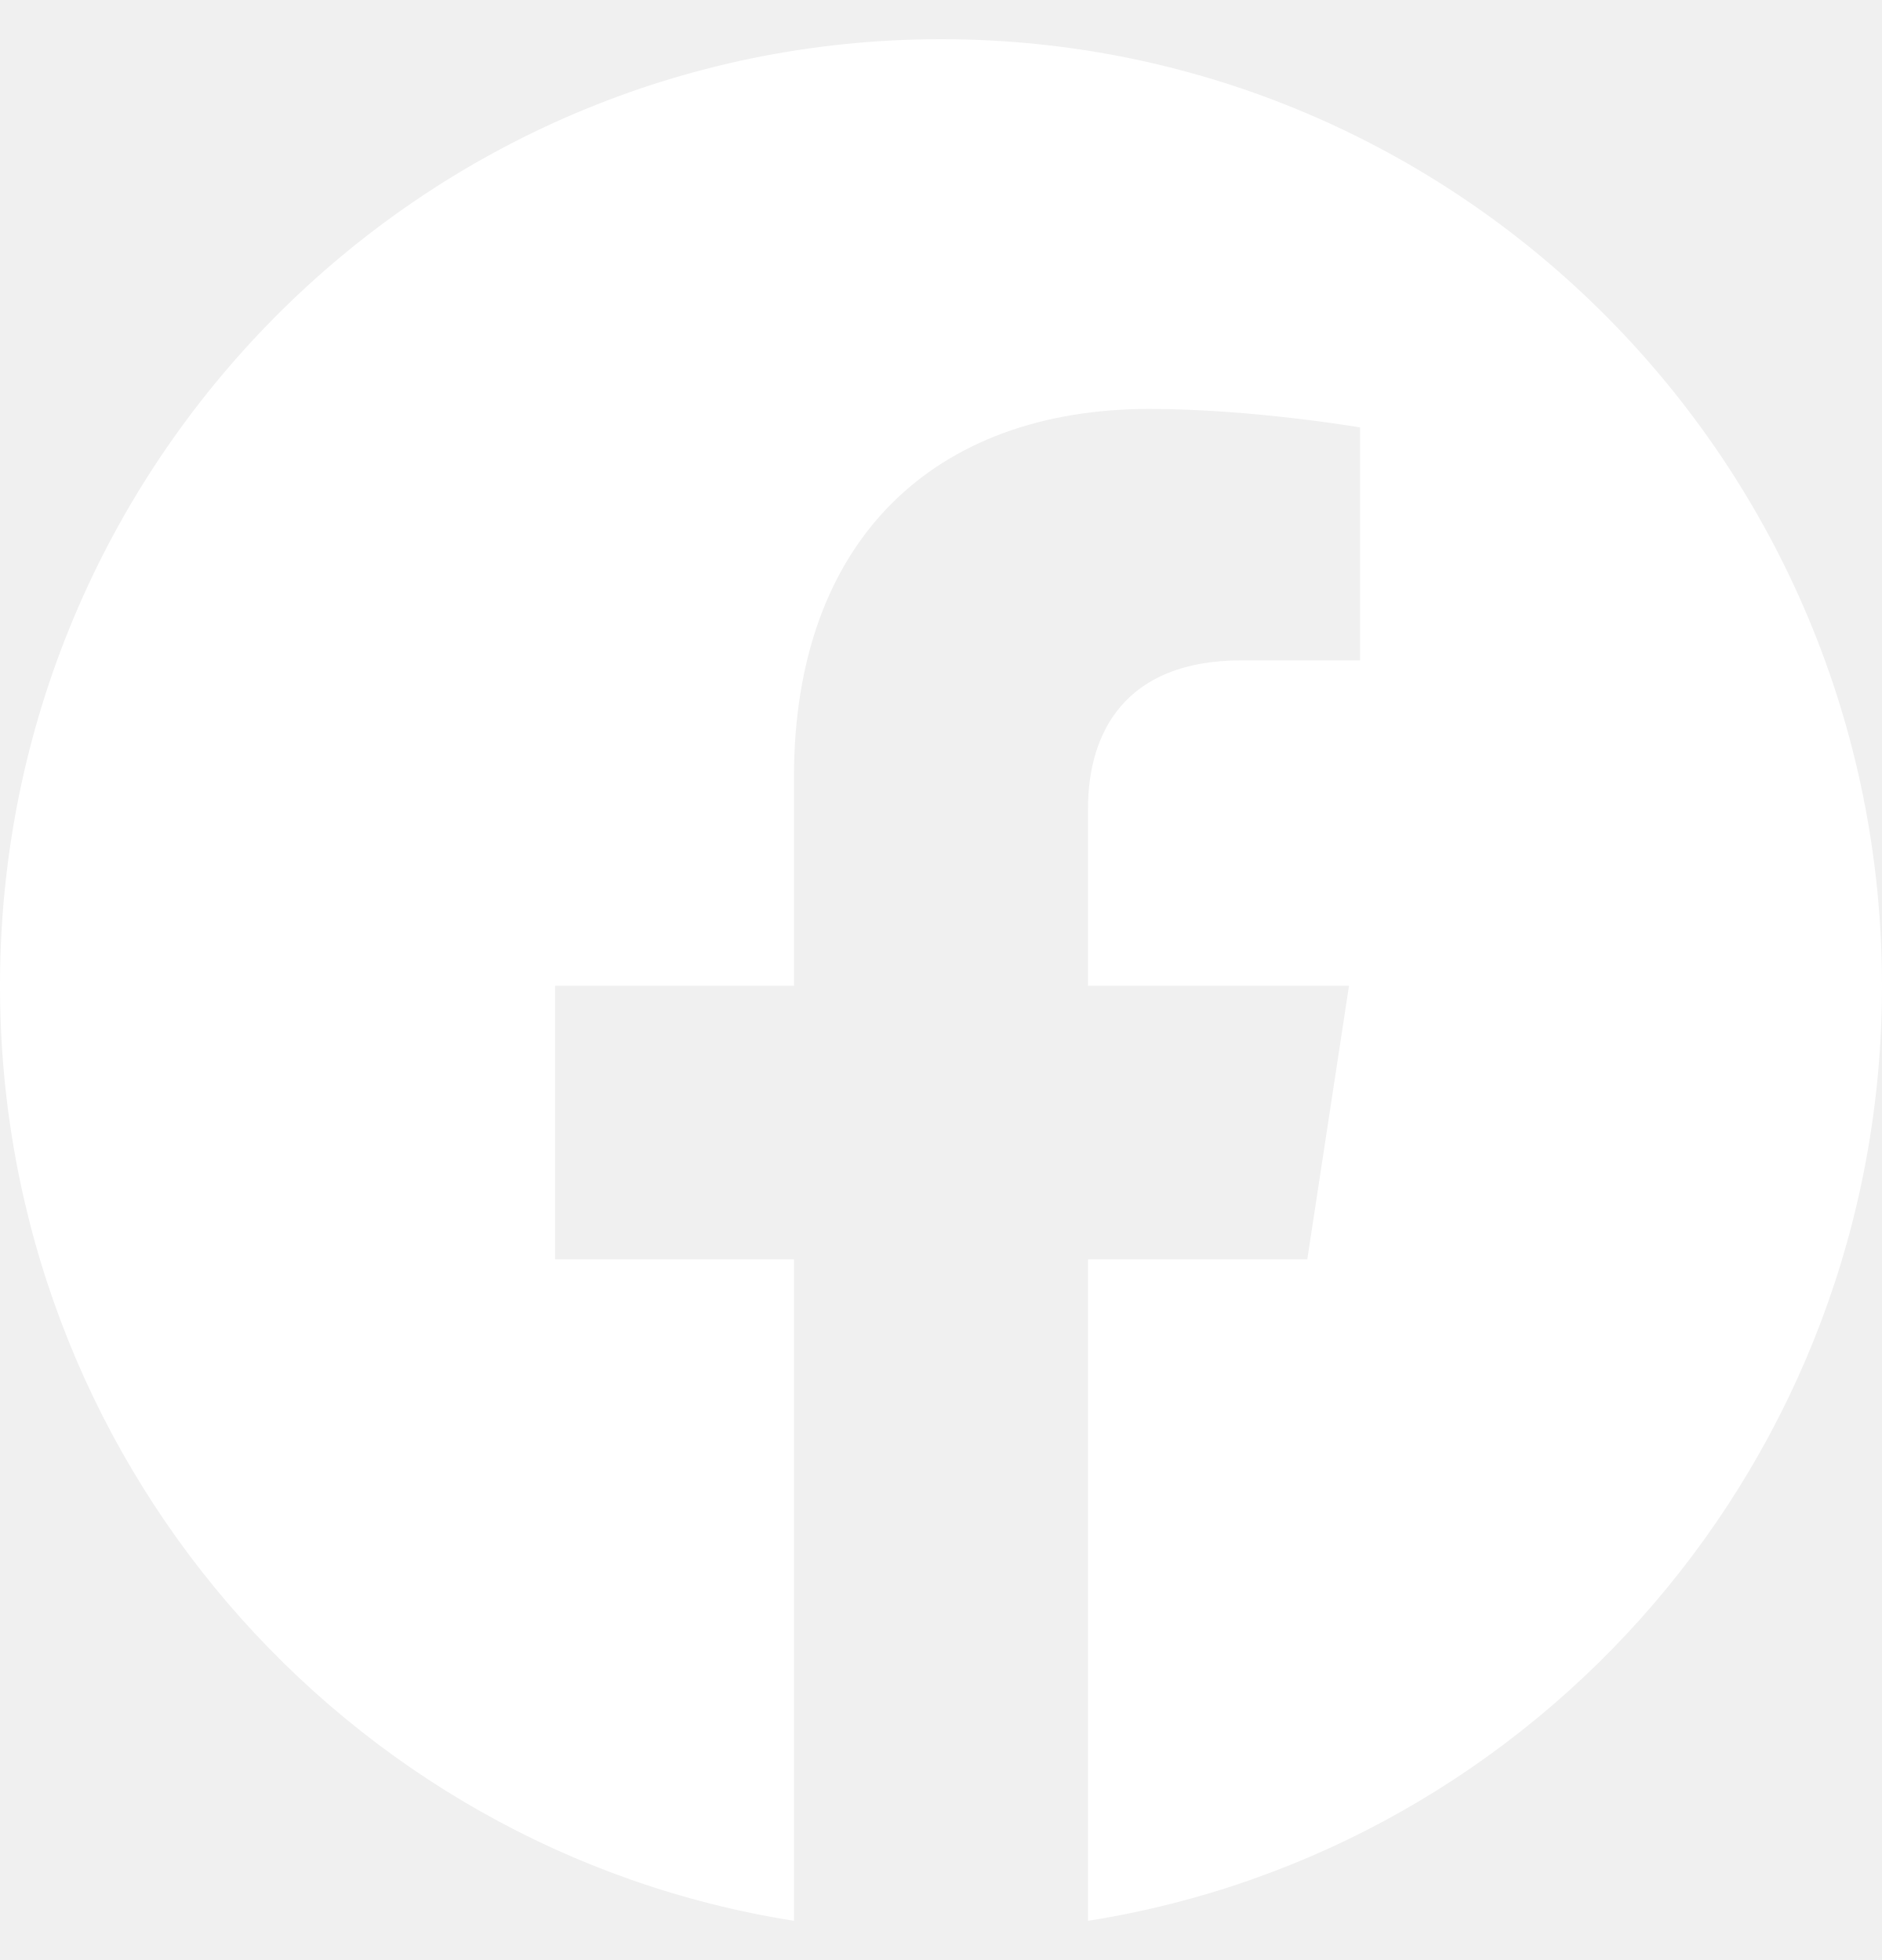
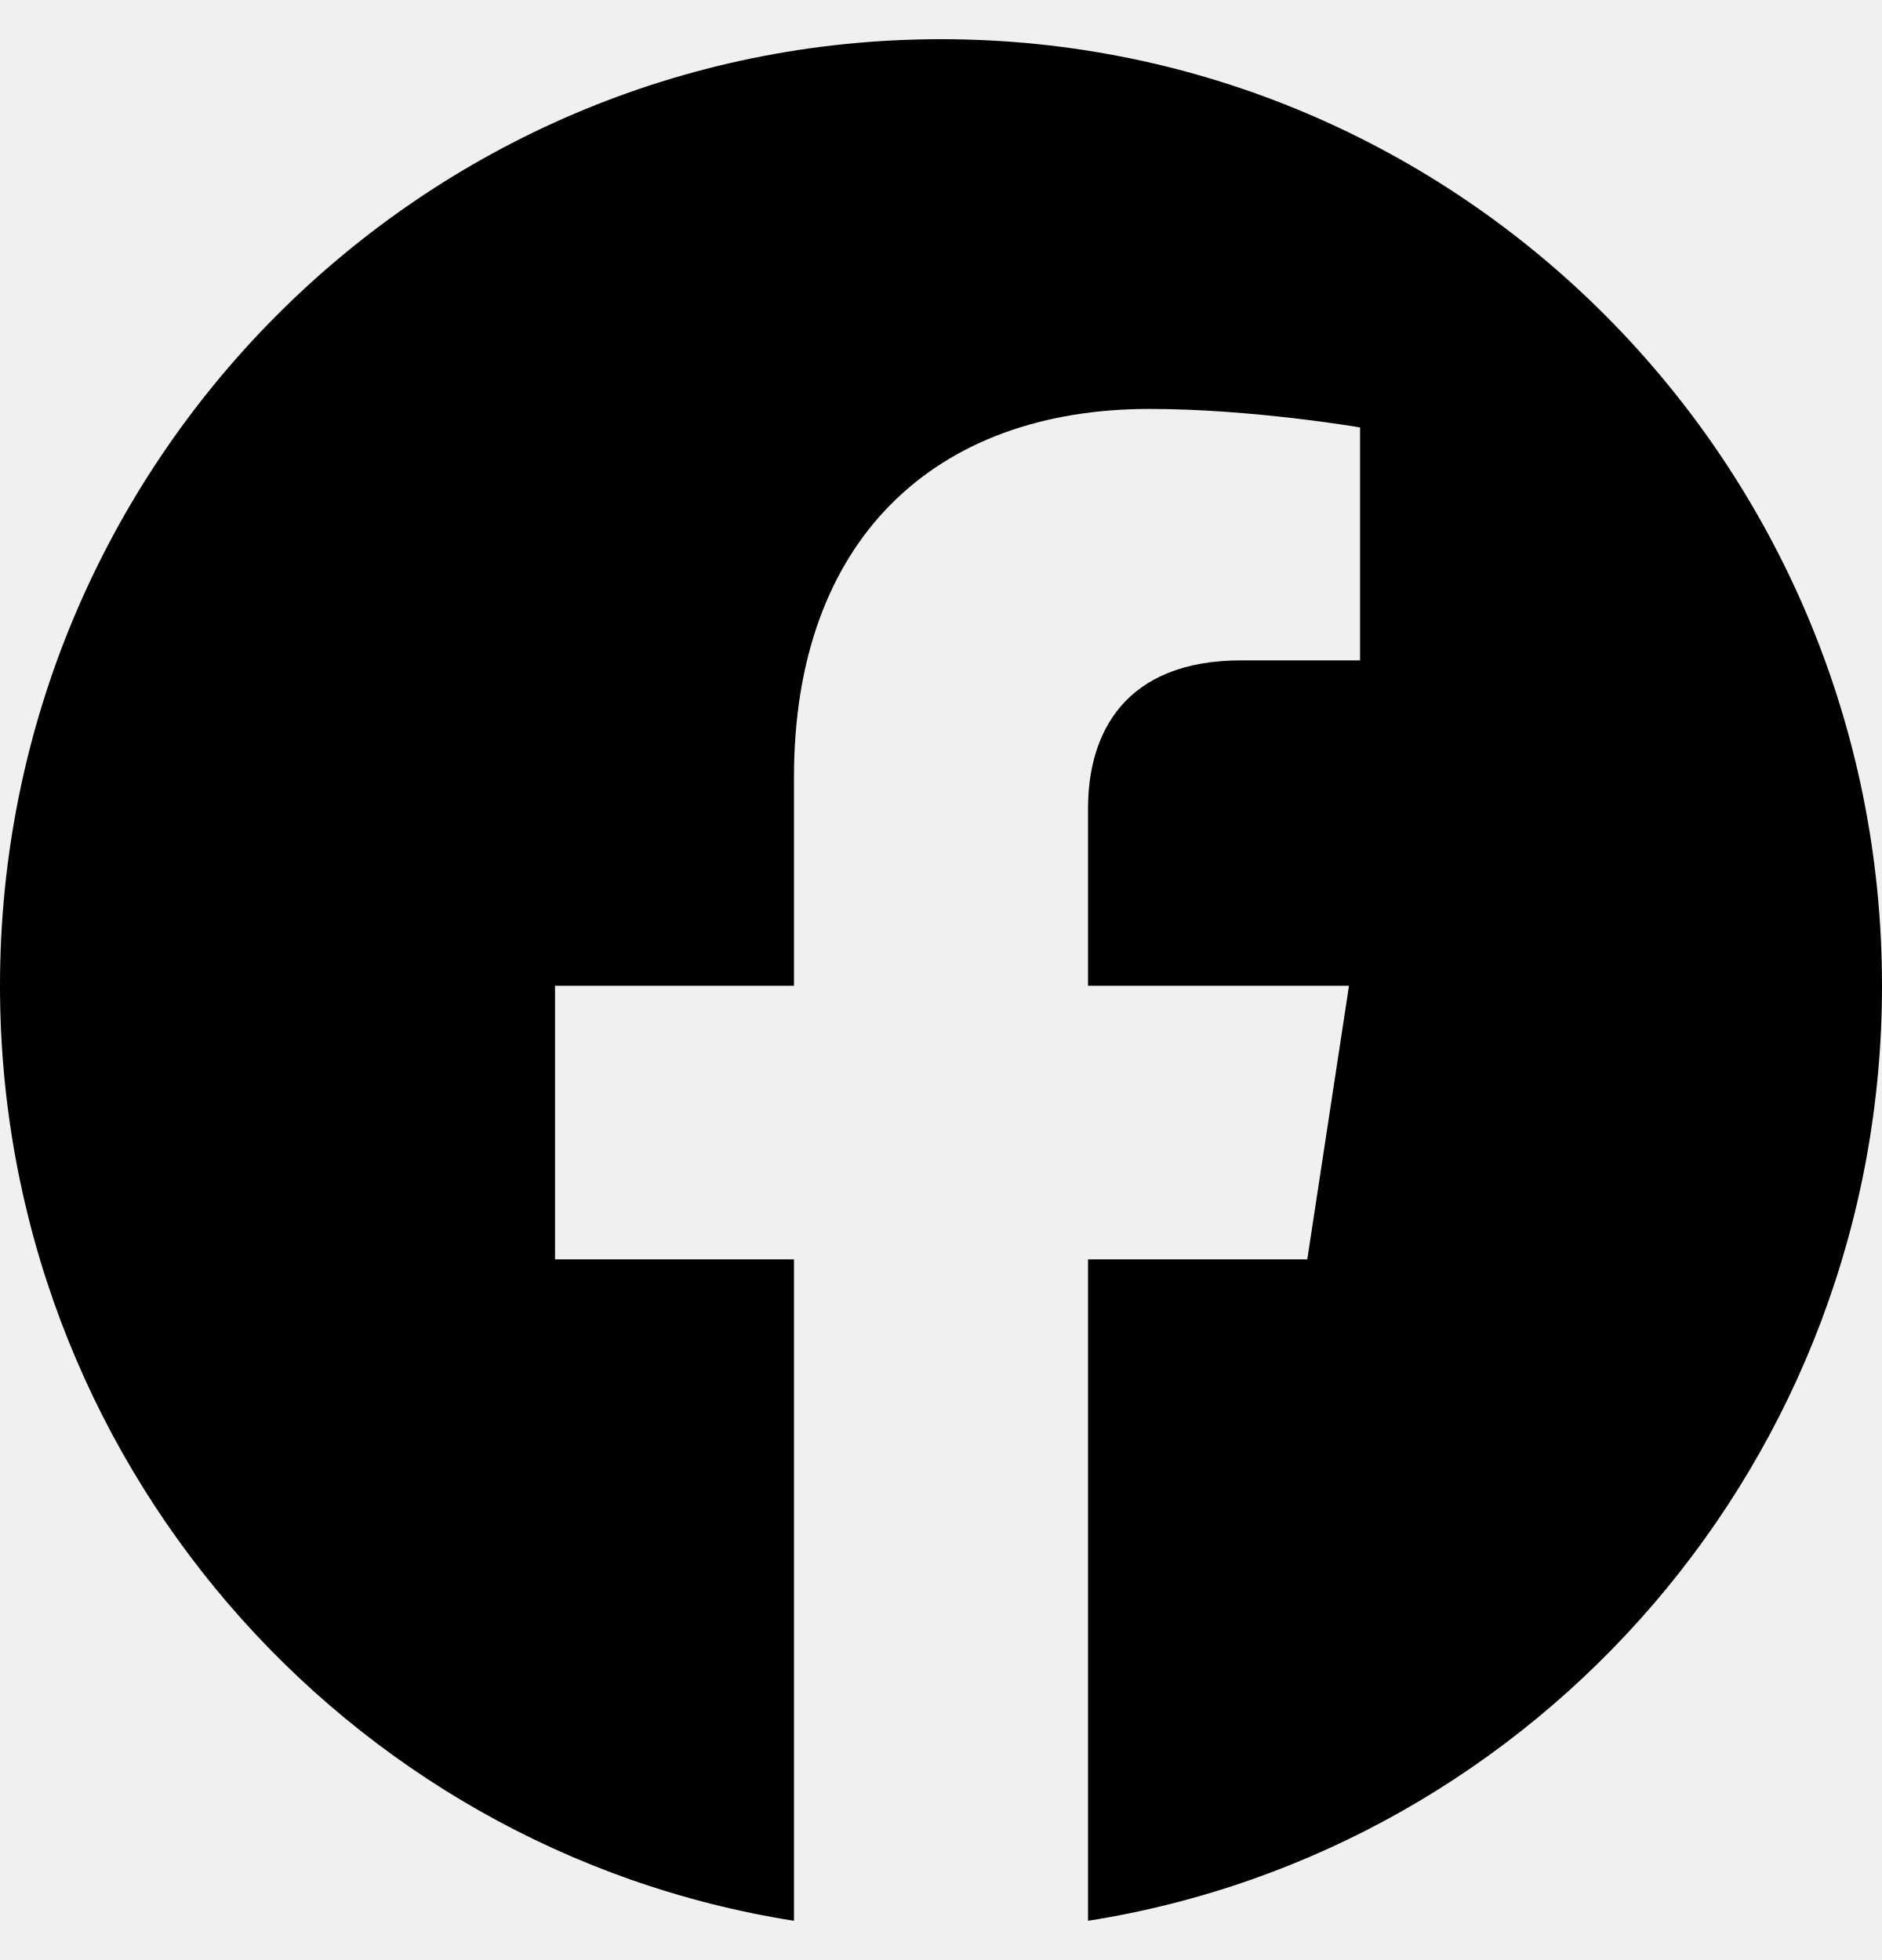
<svg xmlns="http://www.w3.org/2000/svg" width="24" height="25" viewBox="0 0 24 25" fill="none" id="facebook">
  <g clip-path="url(#clip0_151134_1274)">
-     <path d="M24 12.573C24 5.905 18.627 0.5 12 0.5C5.373 0.5 0 5.905 0 12.573C0 18.599 4.388 23.594 10.125 24.5V16.063H7.078V12.573H10.125V9.913C10.125 6.888 11.916 5.216 14.658 5.216C15.97 5.216 17.344 5.452 17.344 5.452V8.423H15.831C14.34 8.423 13.875 9.354 13.875 10.309V12.573H17.203L16.671 16.063H13.875V24.5C19.612 23.594 24 18.599 24 12.573Z" fill="white" />
+     <path d="M24 12.573C24 5.905 18.627 0.5 12 0.5C5.373 0.5 0 5.905 0 12.573C0 18.599 4.388 23.594 10.125 24.5V16.063H7.078V12.573H10.125V9.913C10.125 6.888 11.916 5.216 14.658 5.216C15.97 5.216 17.344 5.452 17.344 5.452V8.423H15.831C14.34 8.423 13.875 9.354 13.875 10.309V12.573H17.203L16.671 16.063H13.875V24.5C19.612 23.594 24 18.599 24 12.573Z" fill="currentColor" />
  </g>
  <defs>
    <clipPath id="clip0_151134_1274">
-       <rect width="24" height="24" fill="white" transform="translate(0 0.5)" />
+       <rect width="24" height="24" fill="#F0145A" transform="translate(0 0.5)" />
    </clipPath>
  </defs>
</svg>
